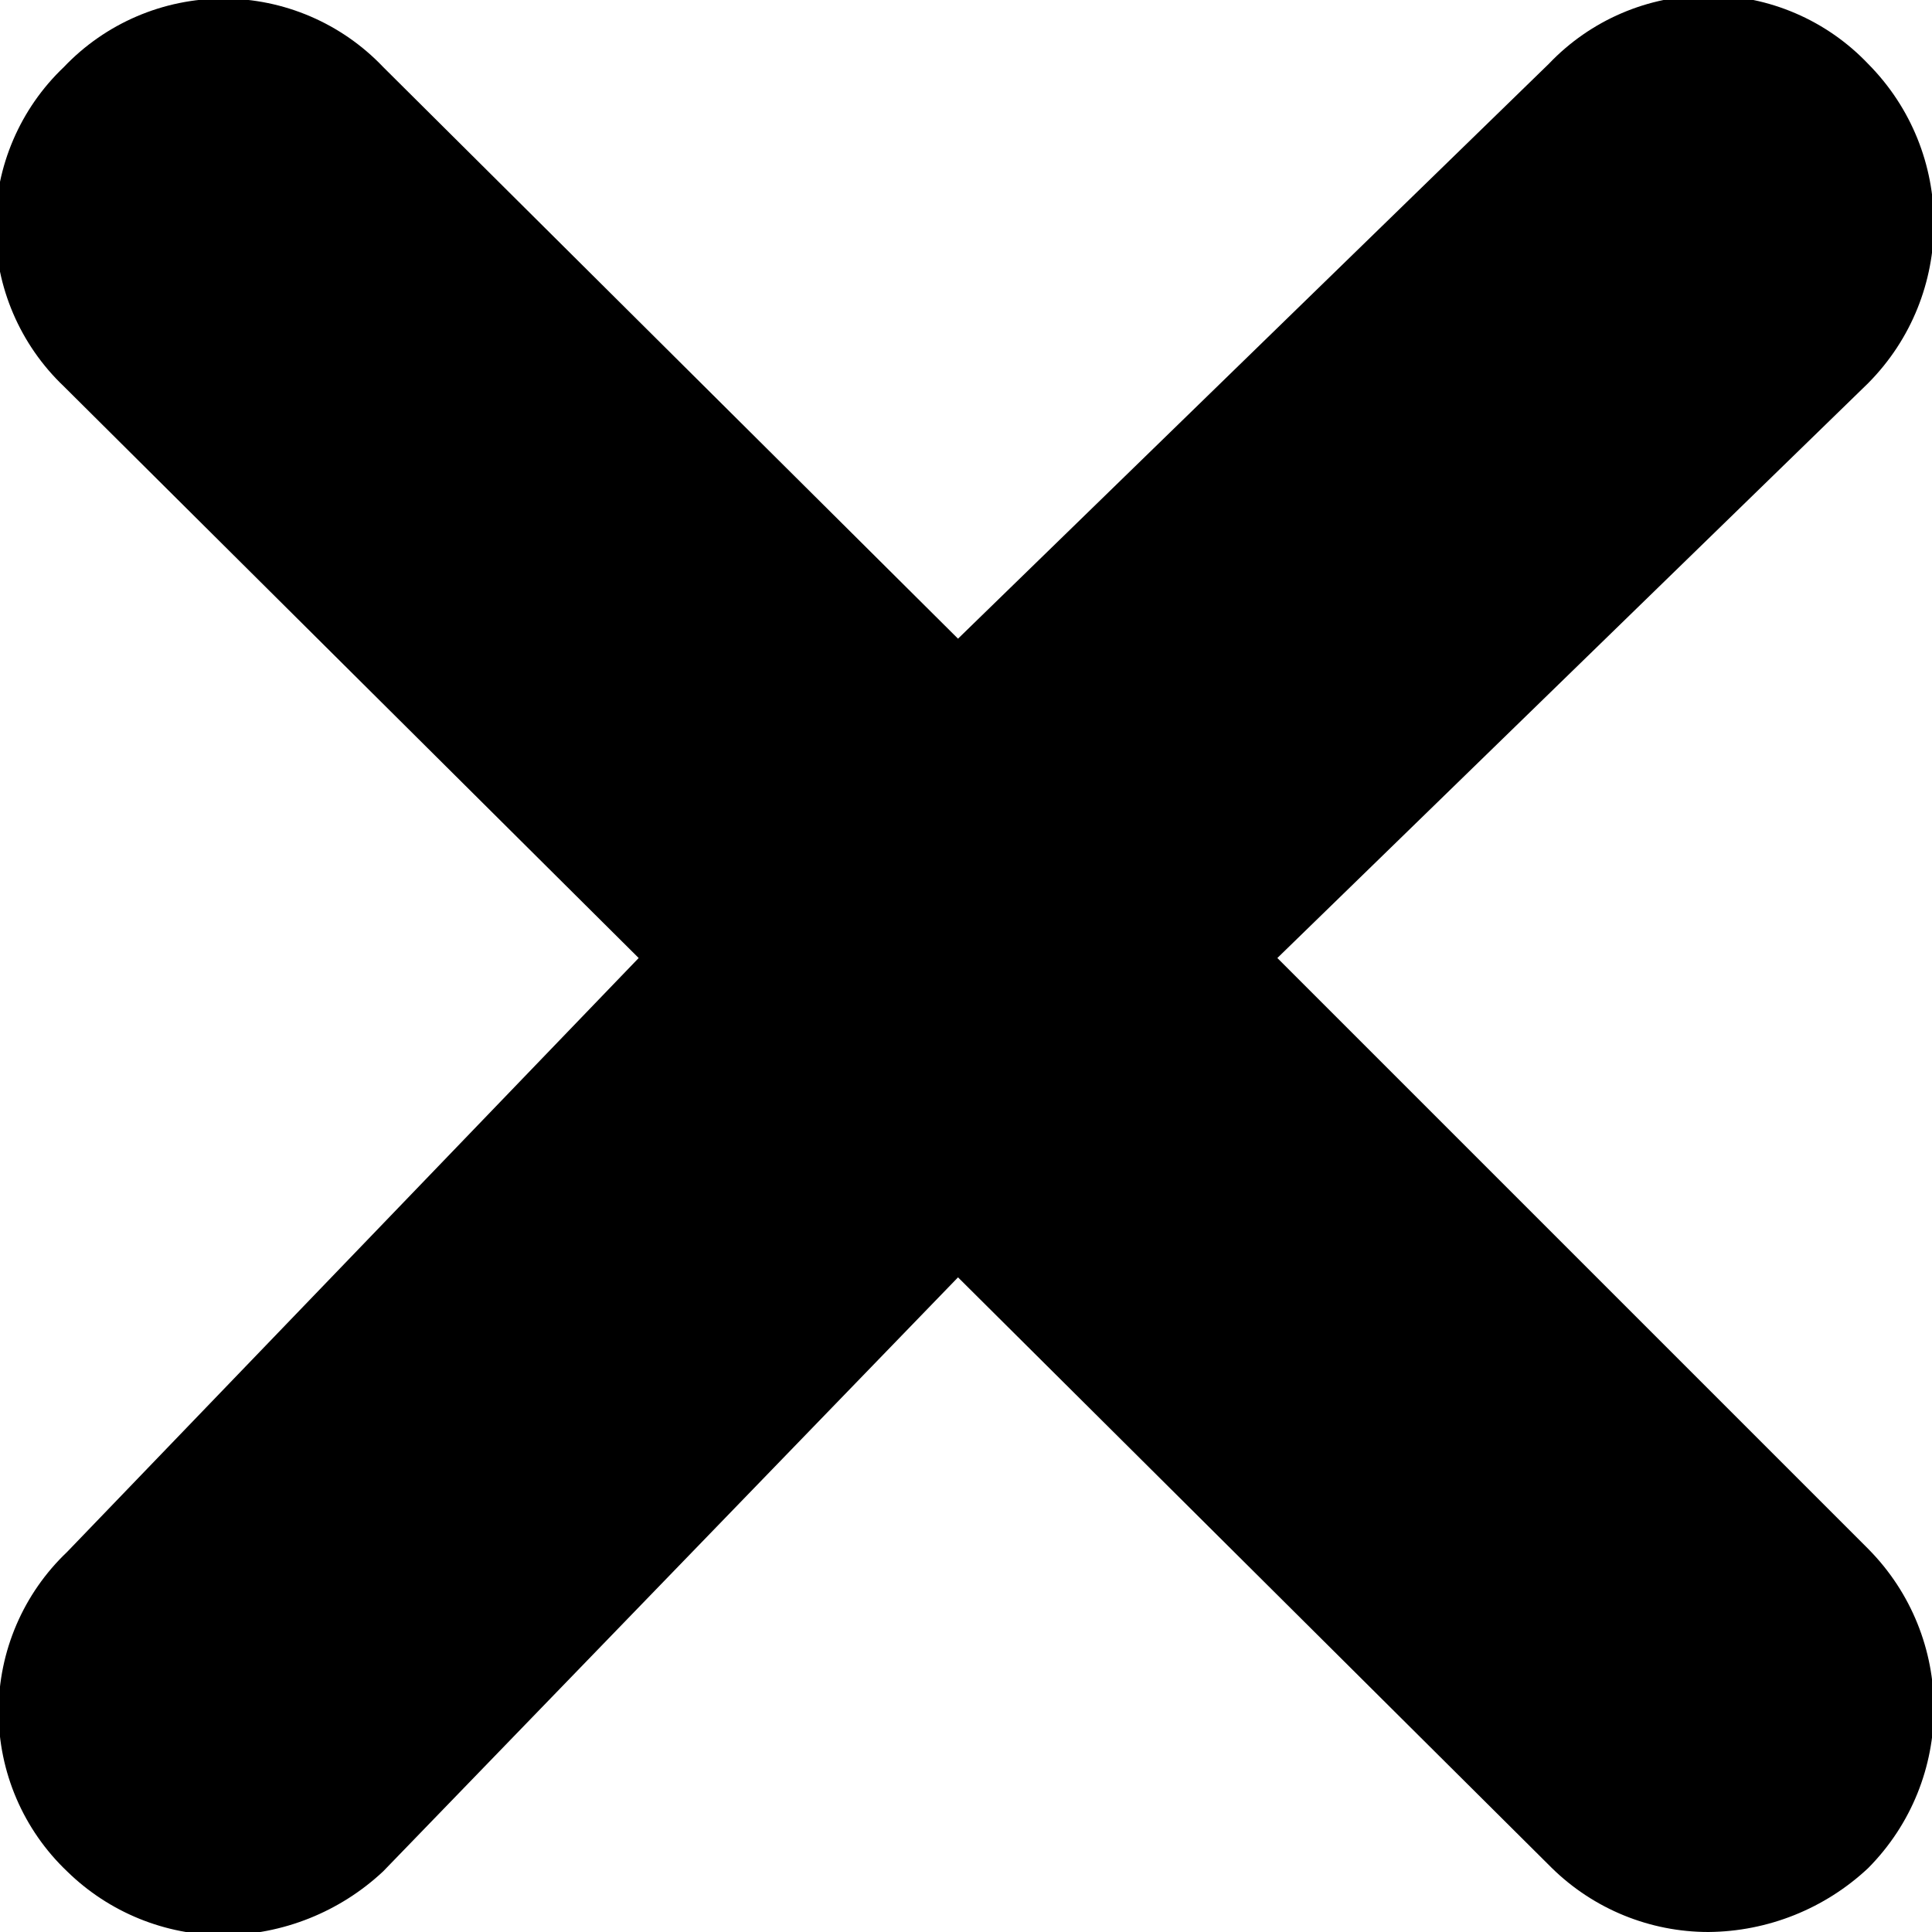
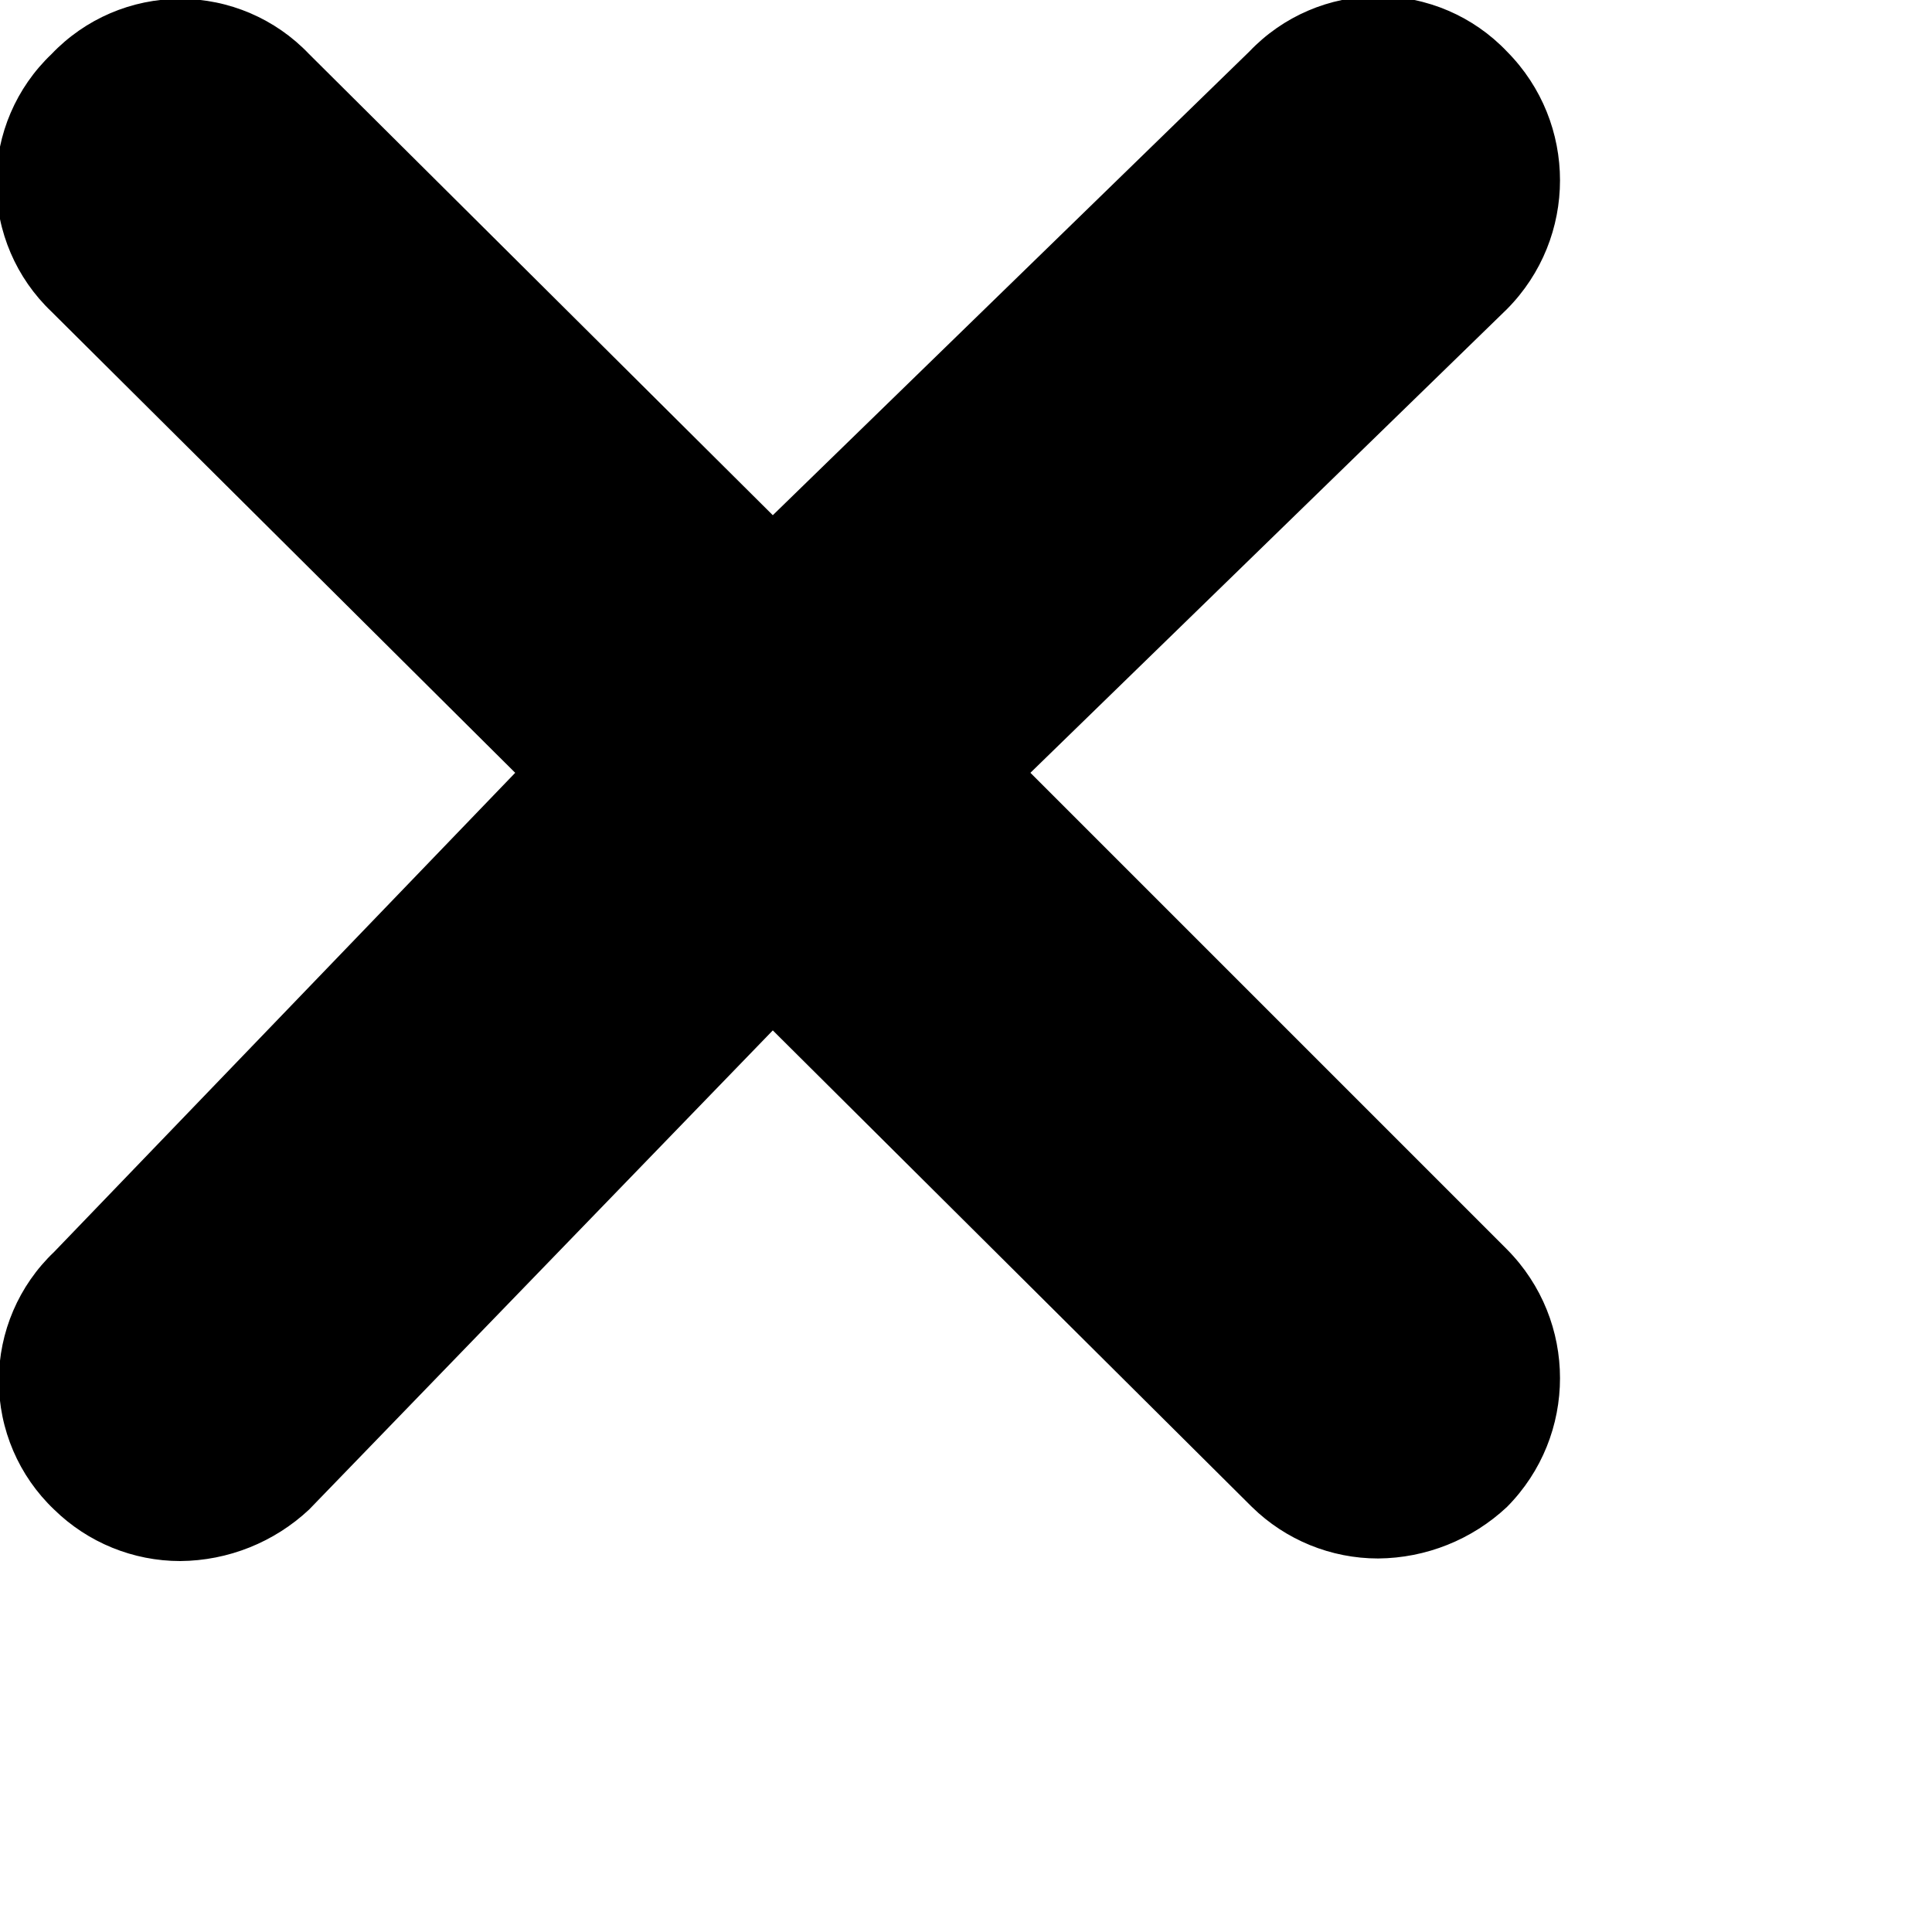
- <svg xmlns="http://www.w3.org/2000/svg" width="20" height="20" viewBox="0 0 6.05 6.05">
+ <svg xmlns="http://www.w3.org/2000/svg" width="20" height="20" viewBox="0 0 7.5 7.5">
  <path d="M4 3l1.85-1.8a.71.71 0 000-1 .69.69 0 00-1 0L3 2 1.2.21a.69.69 0 00-1 0 .69.69 0 000 1L2 3 .21 4.86a.69.69 0 000 1 .7.7 0 00.49.2.74.74 0 00.5-.2L3 4l1.86 1.85a.7.7 0 00.49.2.74.74 0 00.5-.2.71.71 0 000-1z" />
</svg>
